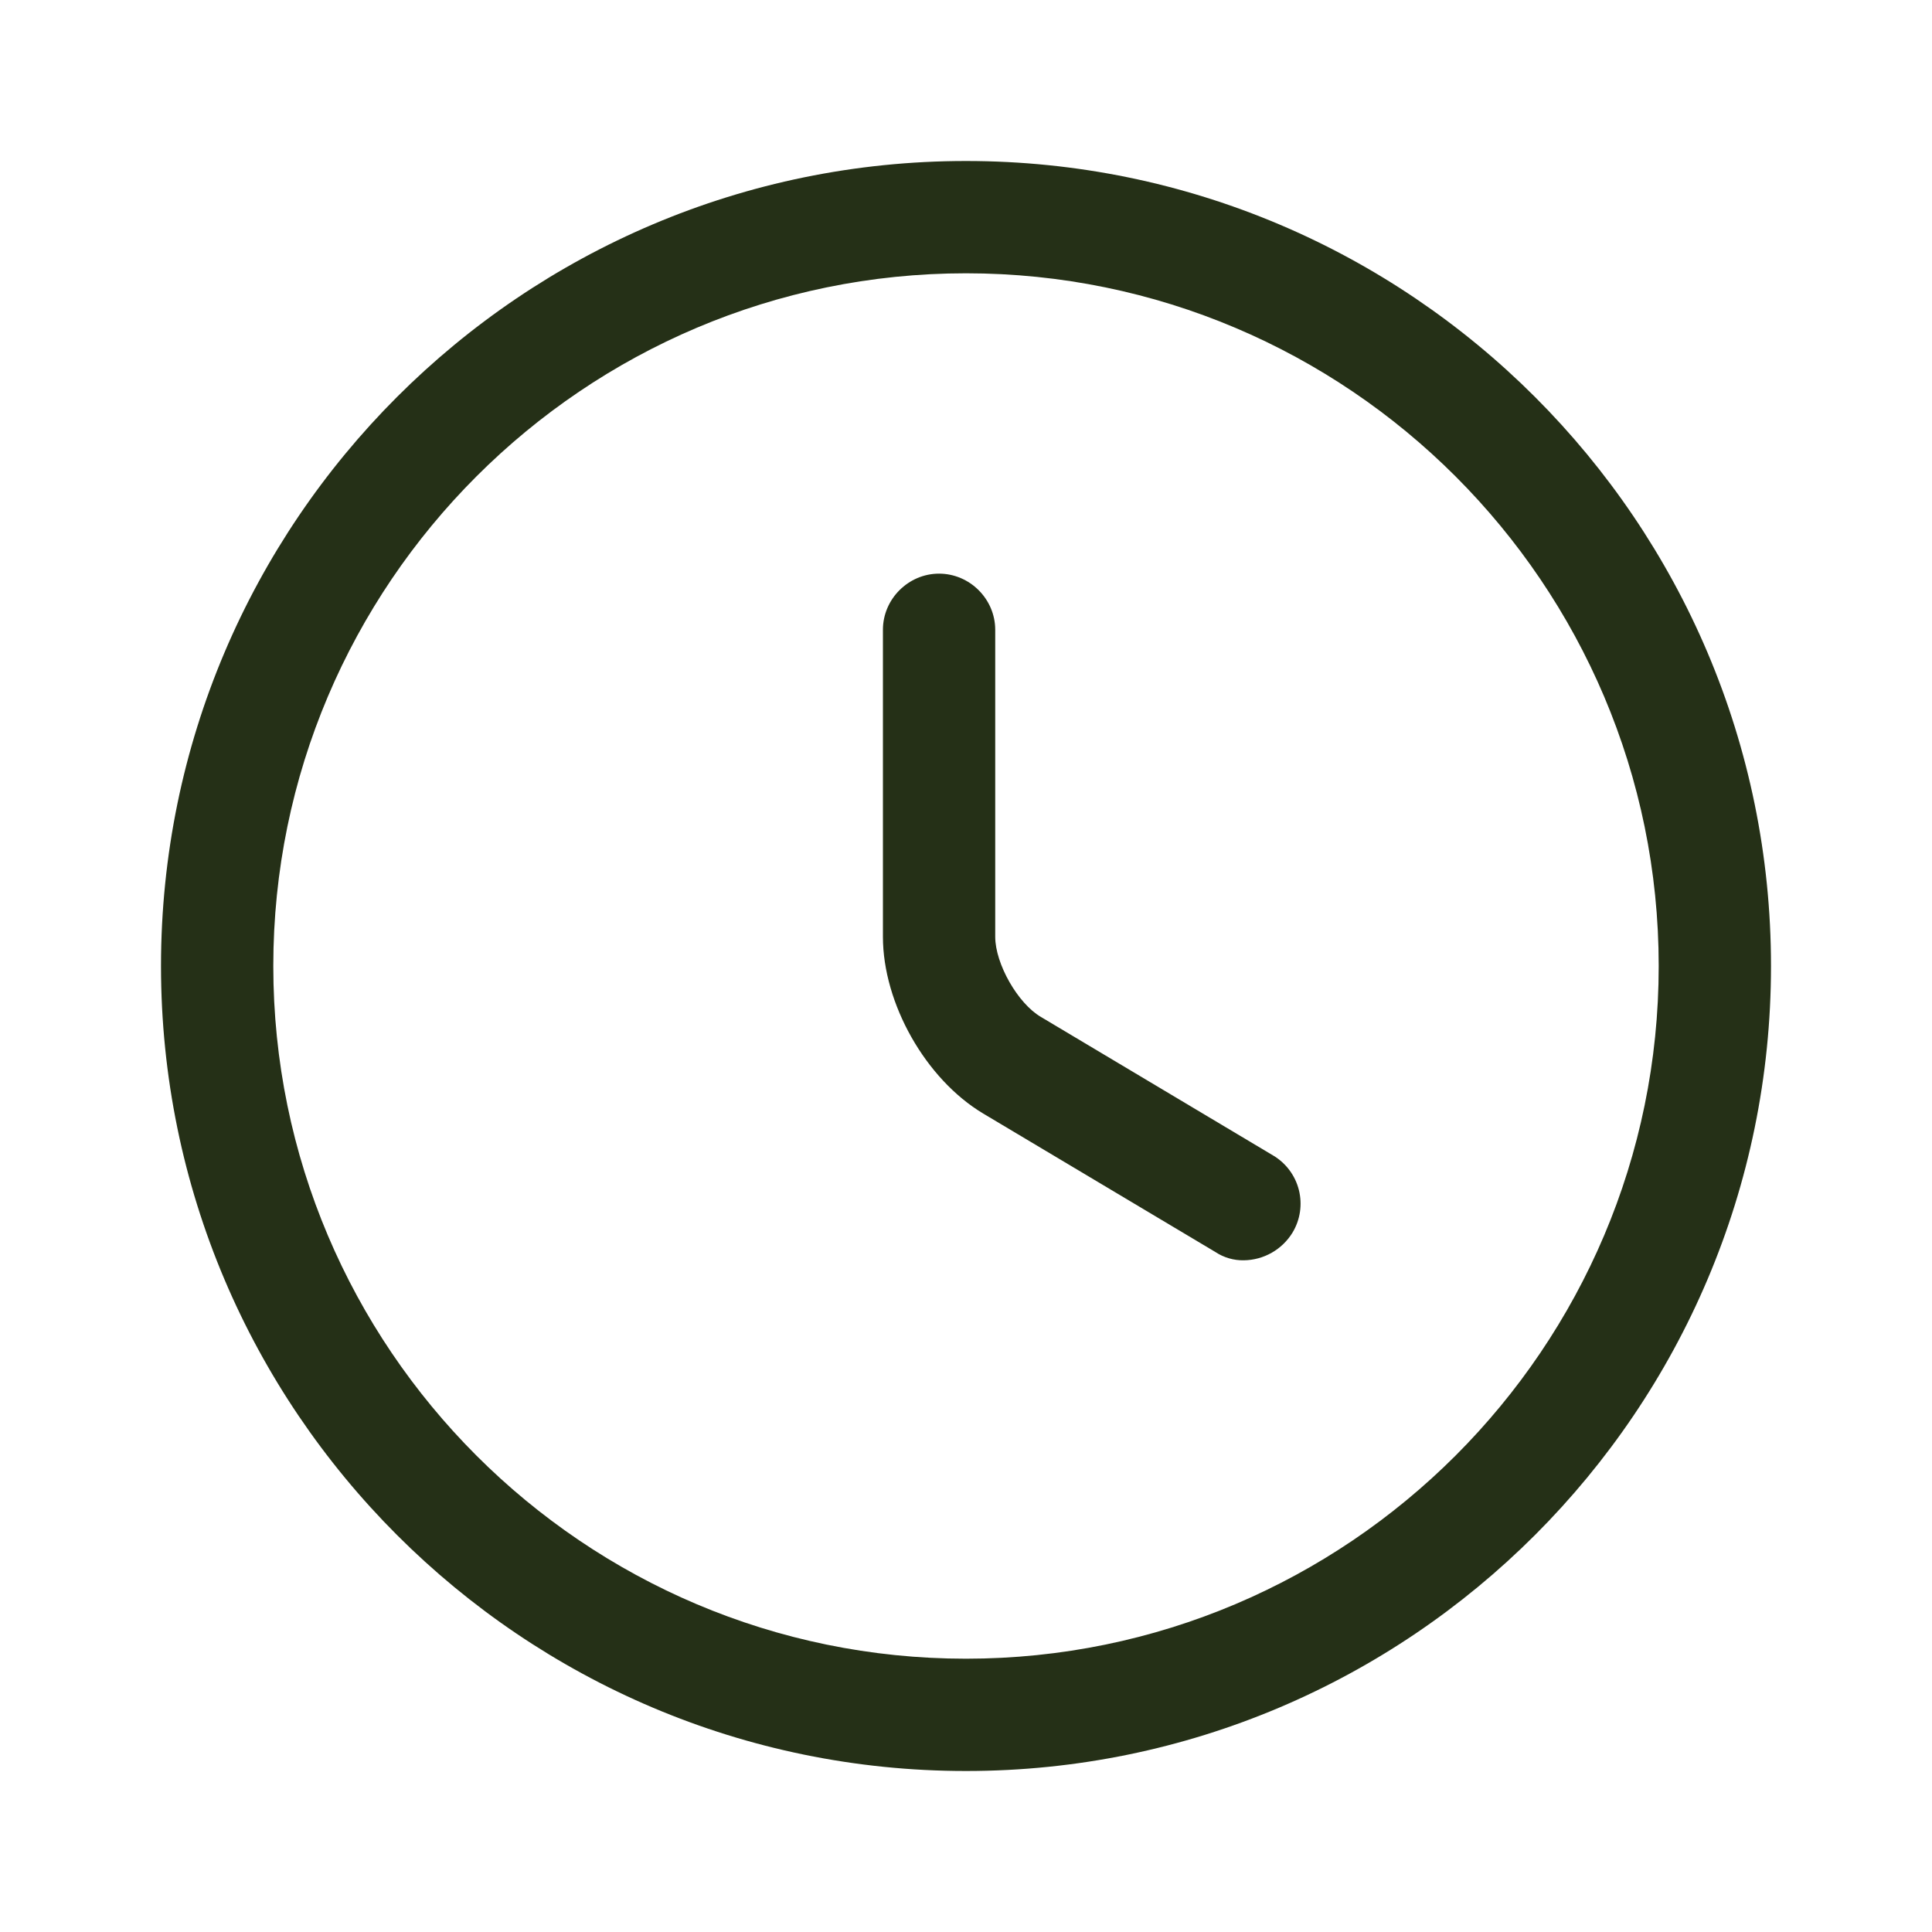
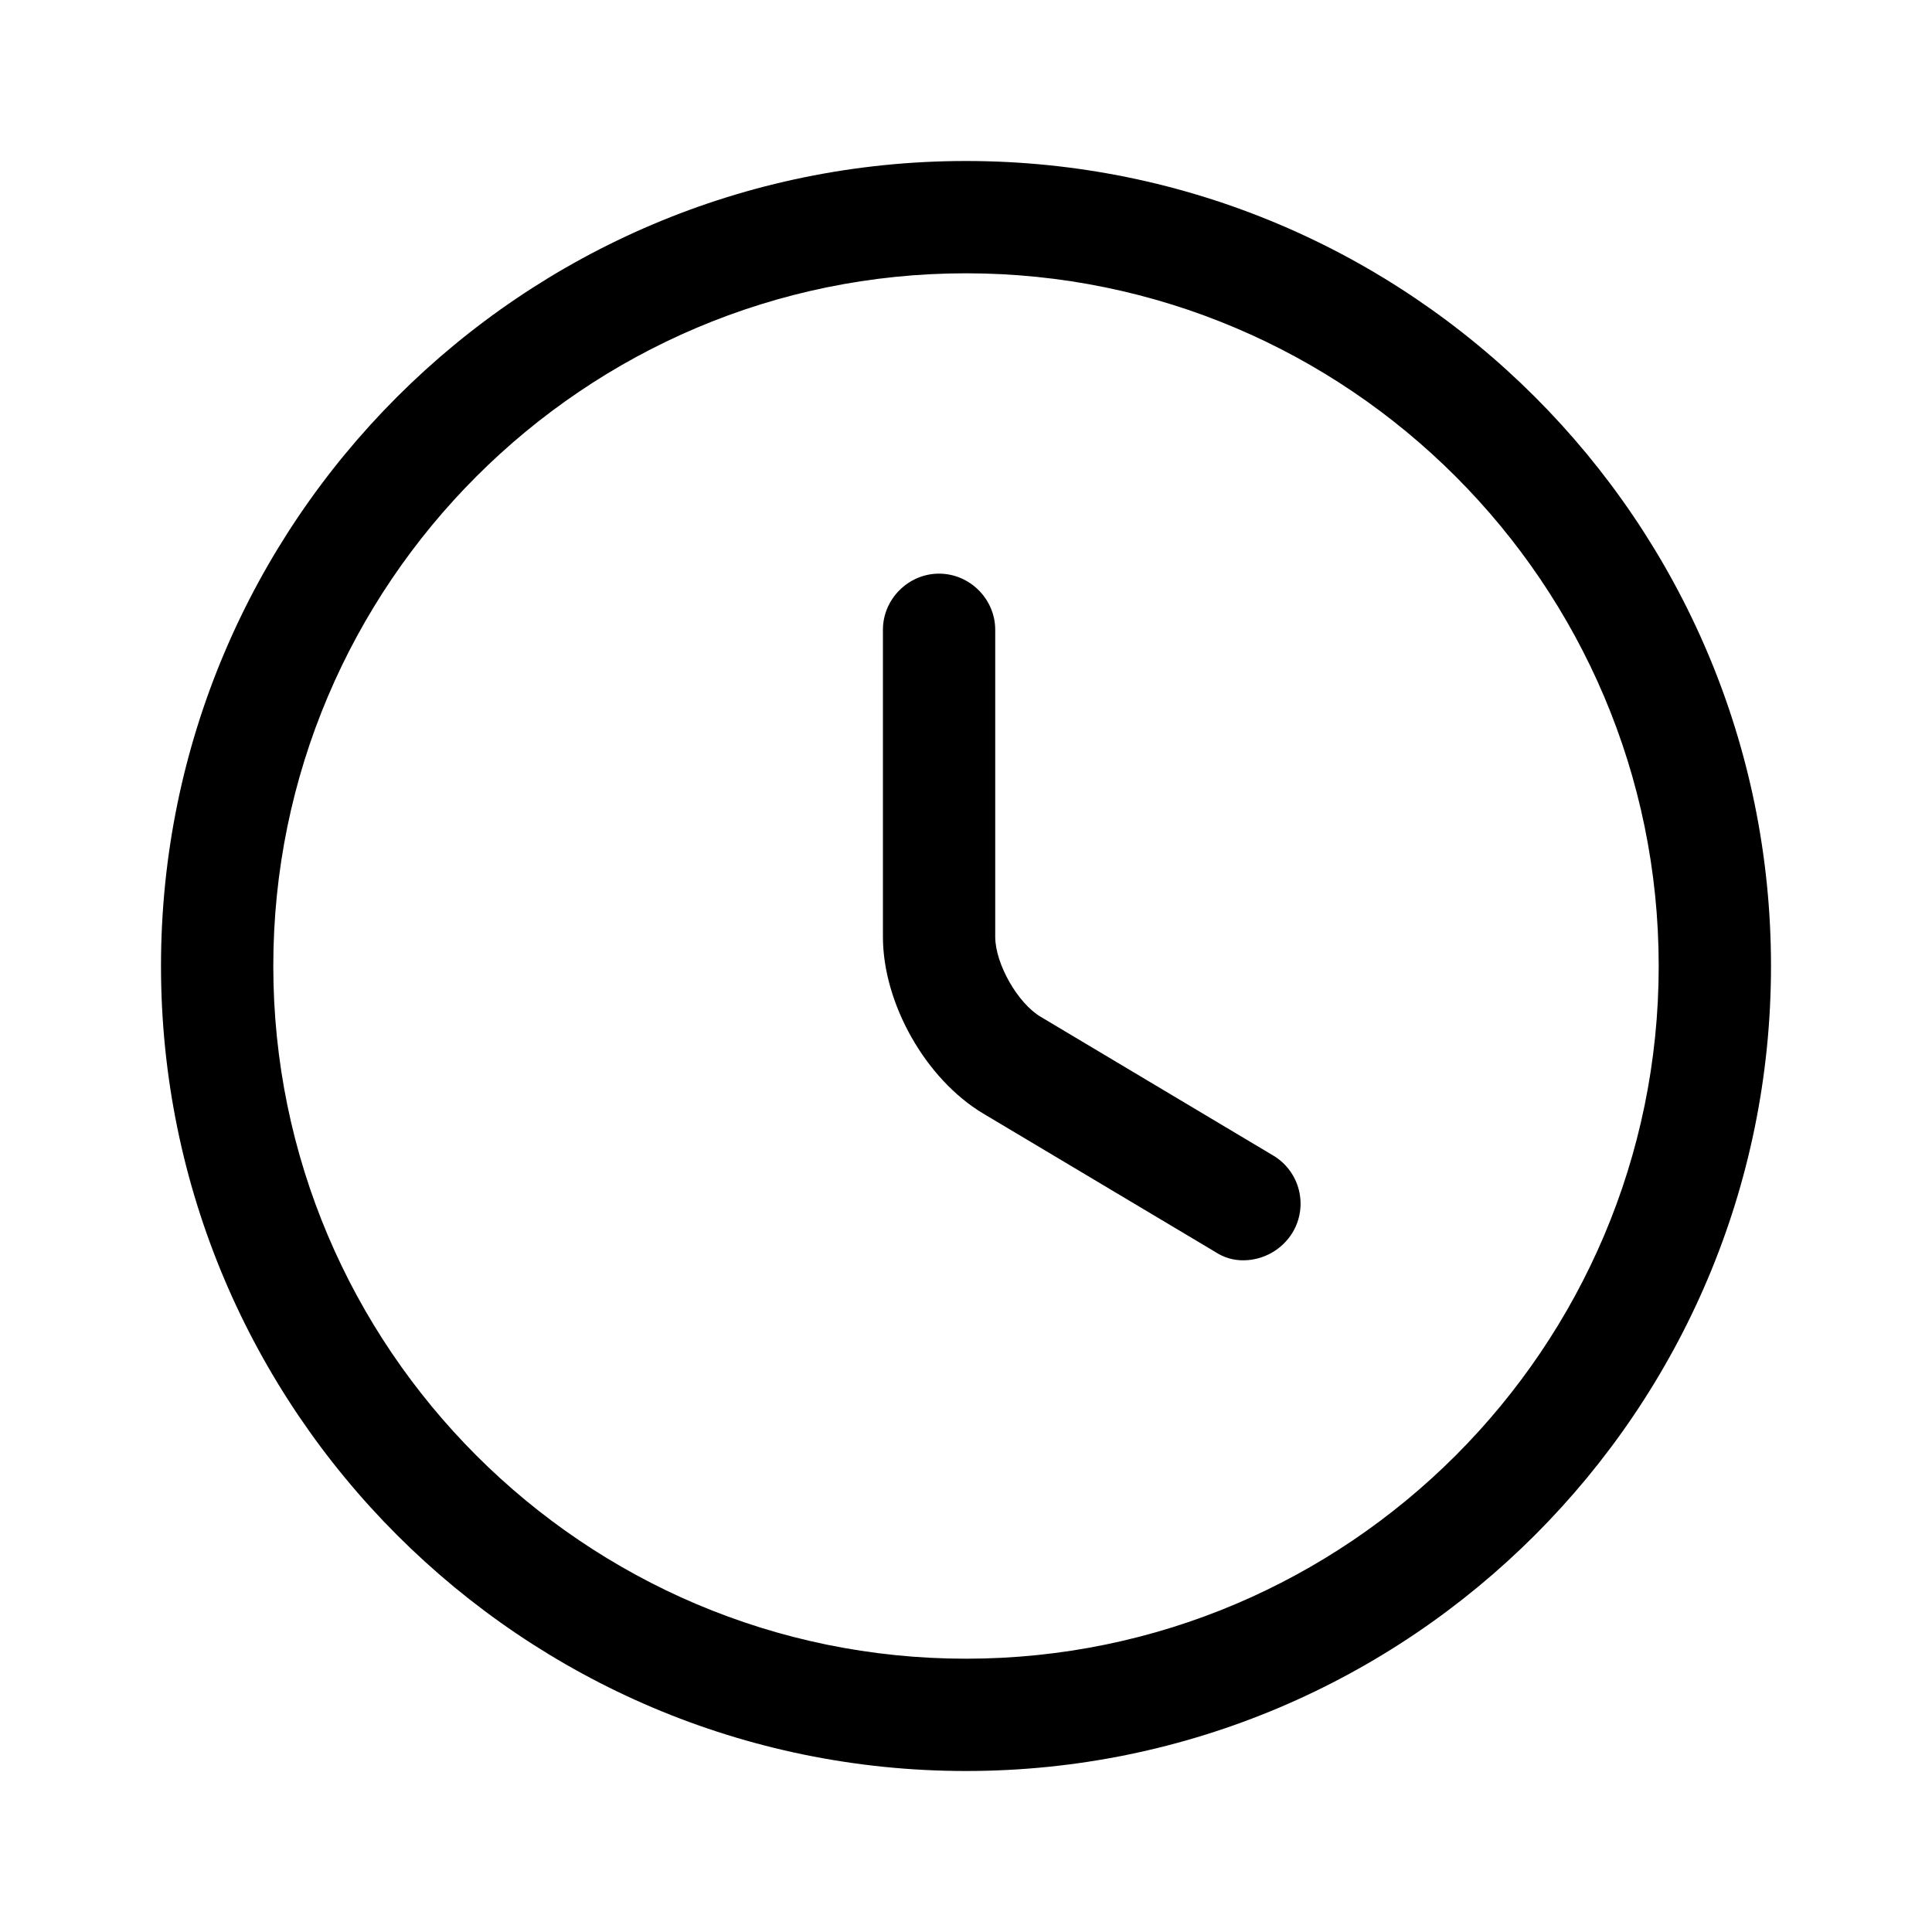
<svg xmlns="http://www.w3.org/2000/svg" width="24" height="24" fill="none" viewBox="0 0 24 24">
-   <path fill="#253017" d="M12 22C6.484 22 2 17.516 2 12S6.484 2 12 2s10 4.484 10 10-4.484 10-10 10m0-18.605c-4.744 0-8.605 3.86-8.605 8.605 0 4.744 3.86 8.605 8.605 8.605 4.744 0 8.605-3.86 8.605-8.605 0-4.744-3.86-8.605-8.605-8.605" />
-   <path fill="#253017" d="M15.452 15.656a.62.62 0 0 1-.354-.103l-2.884-1.72c-.716-.428-1.246-1.368-1.246-2.196V7.823c0-.381.316-.697.697-.697.382 0 .698.316.698.697v3.814c0 .335.28.828.568.996l2.883 1.72a.696.696 0 0 1 .242.959.72.72 0 0 1-.605.344" />
+   <path fill="currentColor" d="M12 22C6.484 22 2 17.516 2 12S6.484 2 12 2s10 4.484 10 10-4.484 10-10 10m0-18.605c-4.744 0-8.605 3.86-8.605 8.605 0 4.744 3.86 8.605 8.605 8.605 4.744 0 8.605-3.86 8.605-8.605 0-4.744-3.86-8.605-8.605-8.605" />
+   <path fill="currentColor" d="M15.452 15.656a.62.62 0 0 1-.354-.103l-2.884-1.72c-.716-.428-1.246-1.368-1.246-2.196V7.823c0-.381.316-.697.697-.697.382 0 .698.316.698.697v3.814c0 .335.28.828.568.996l2.883 1.72a.696.696 0 0 1 .242.959.72.72 0 0 1-.605.344" />
</svg>
